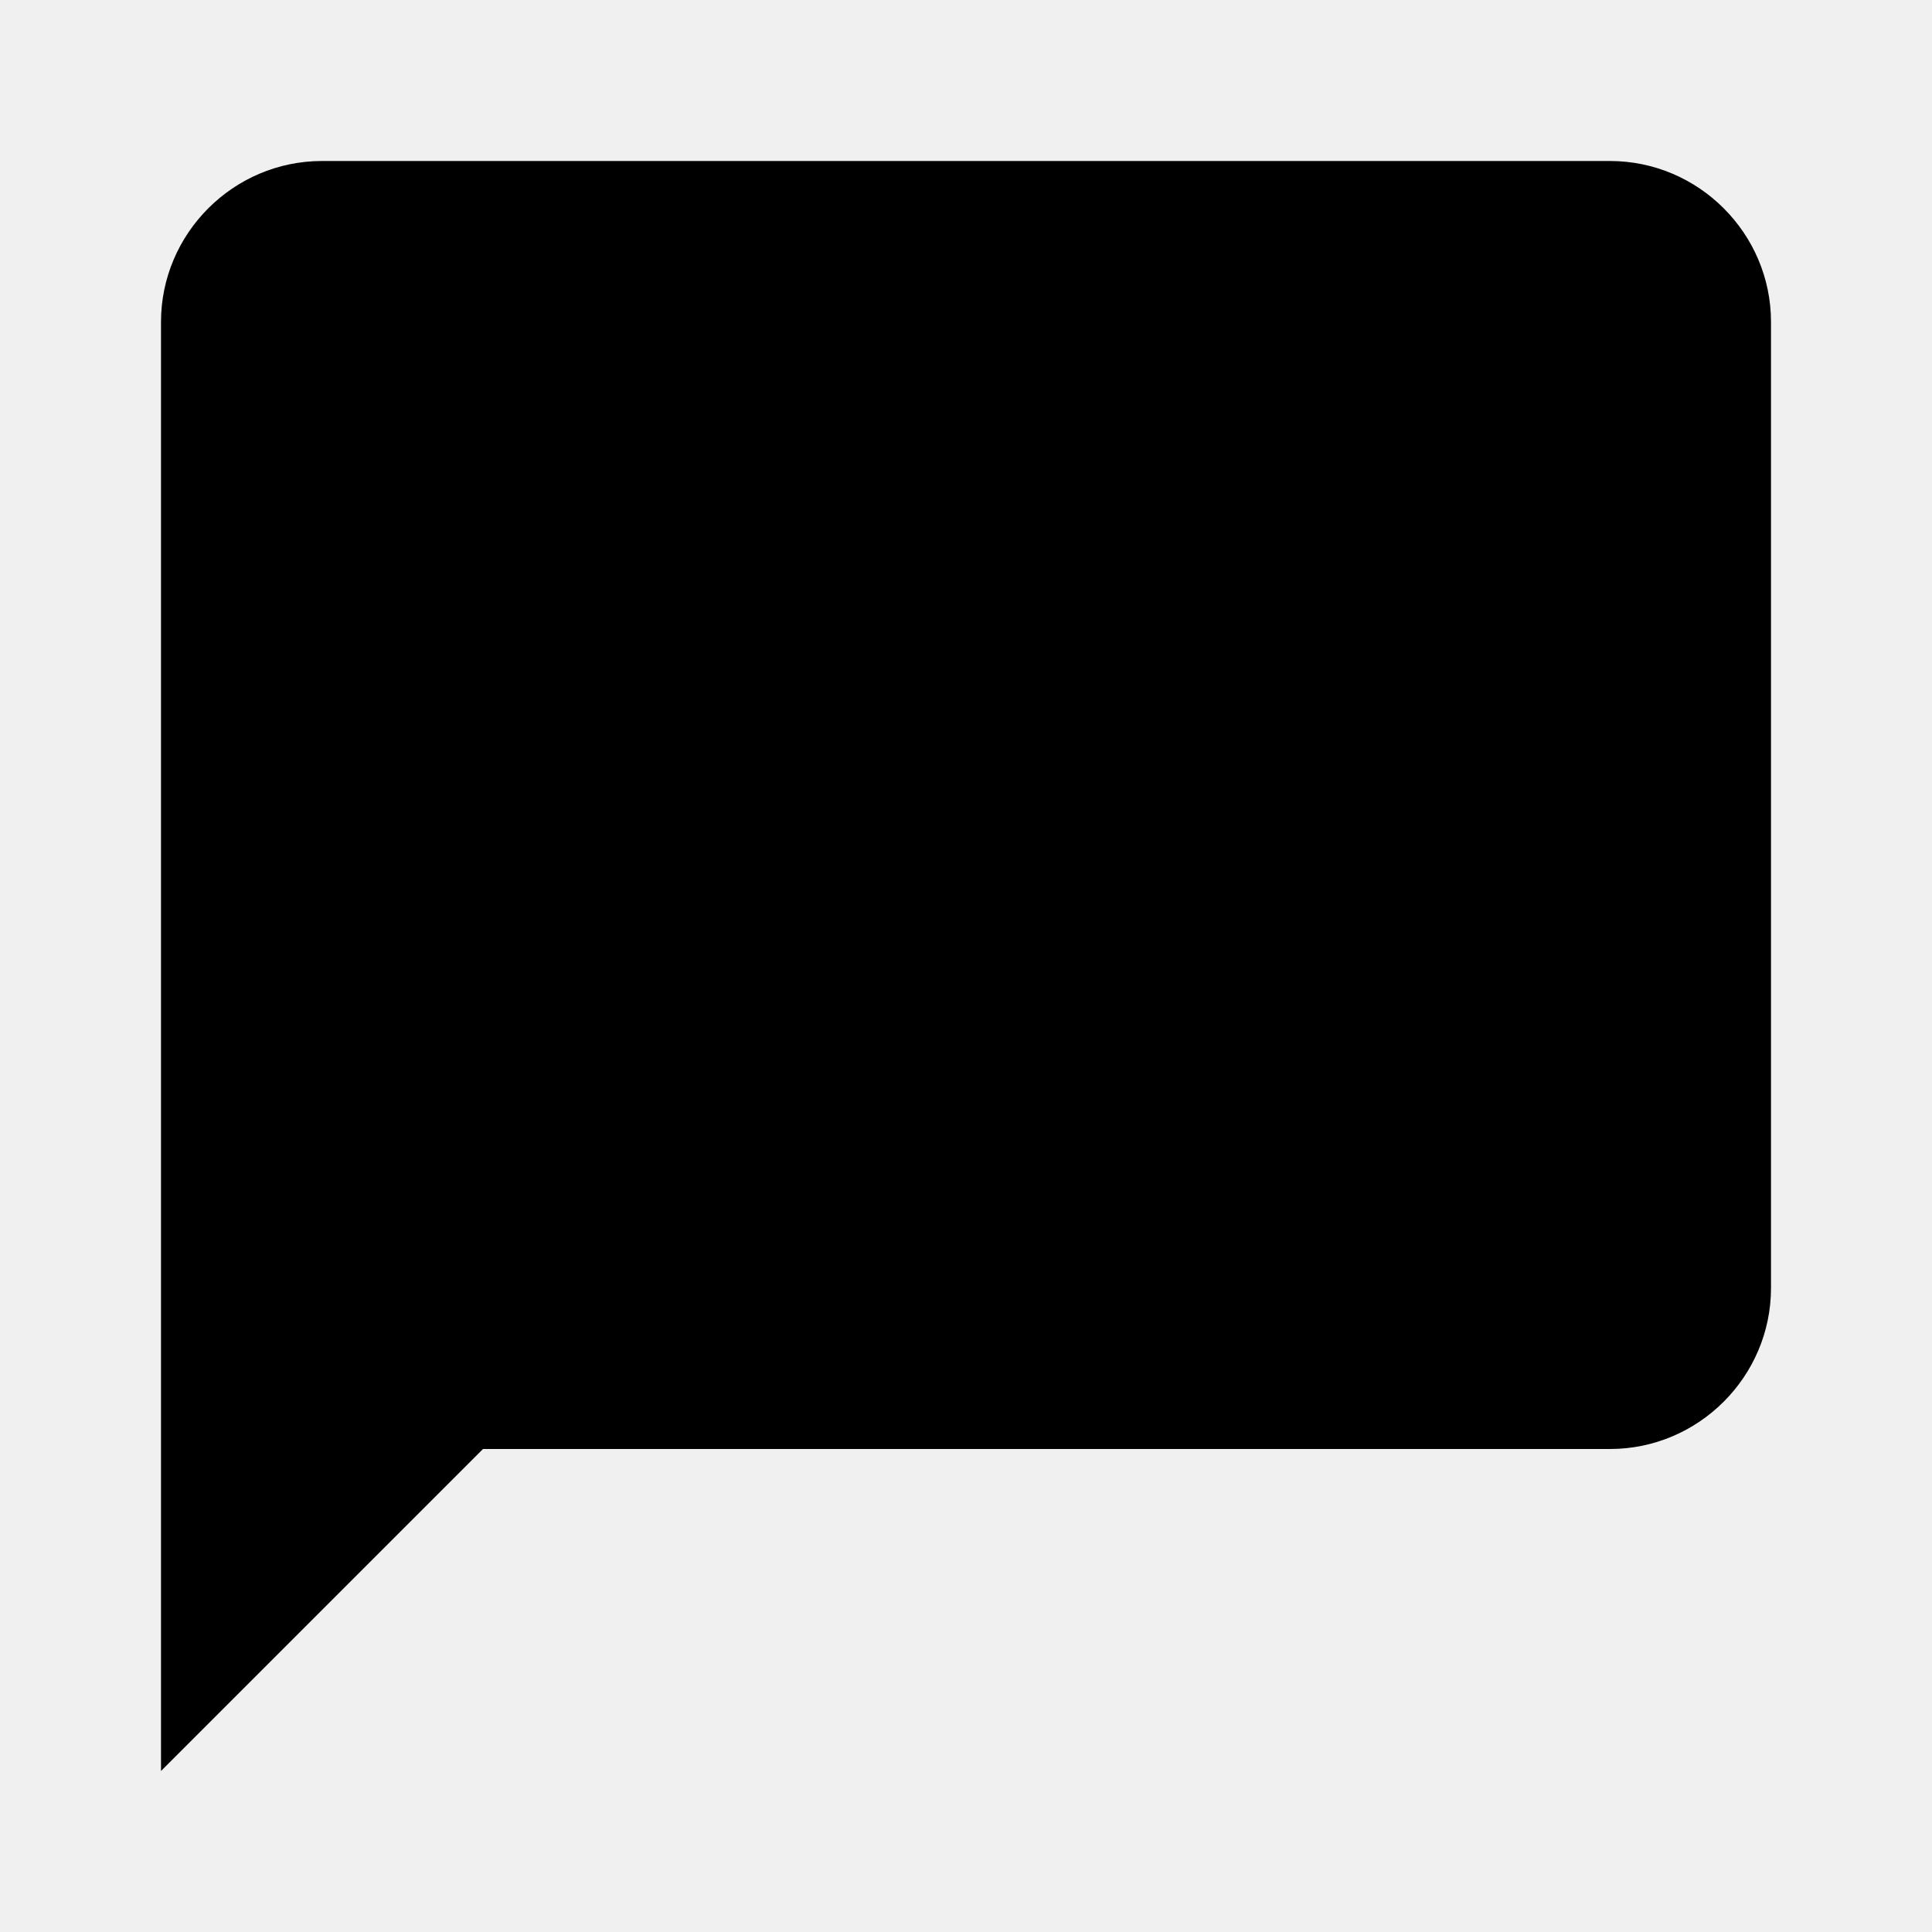
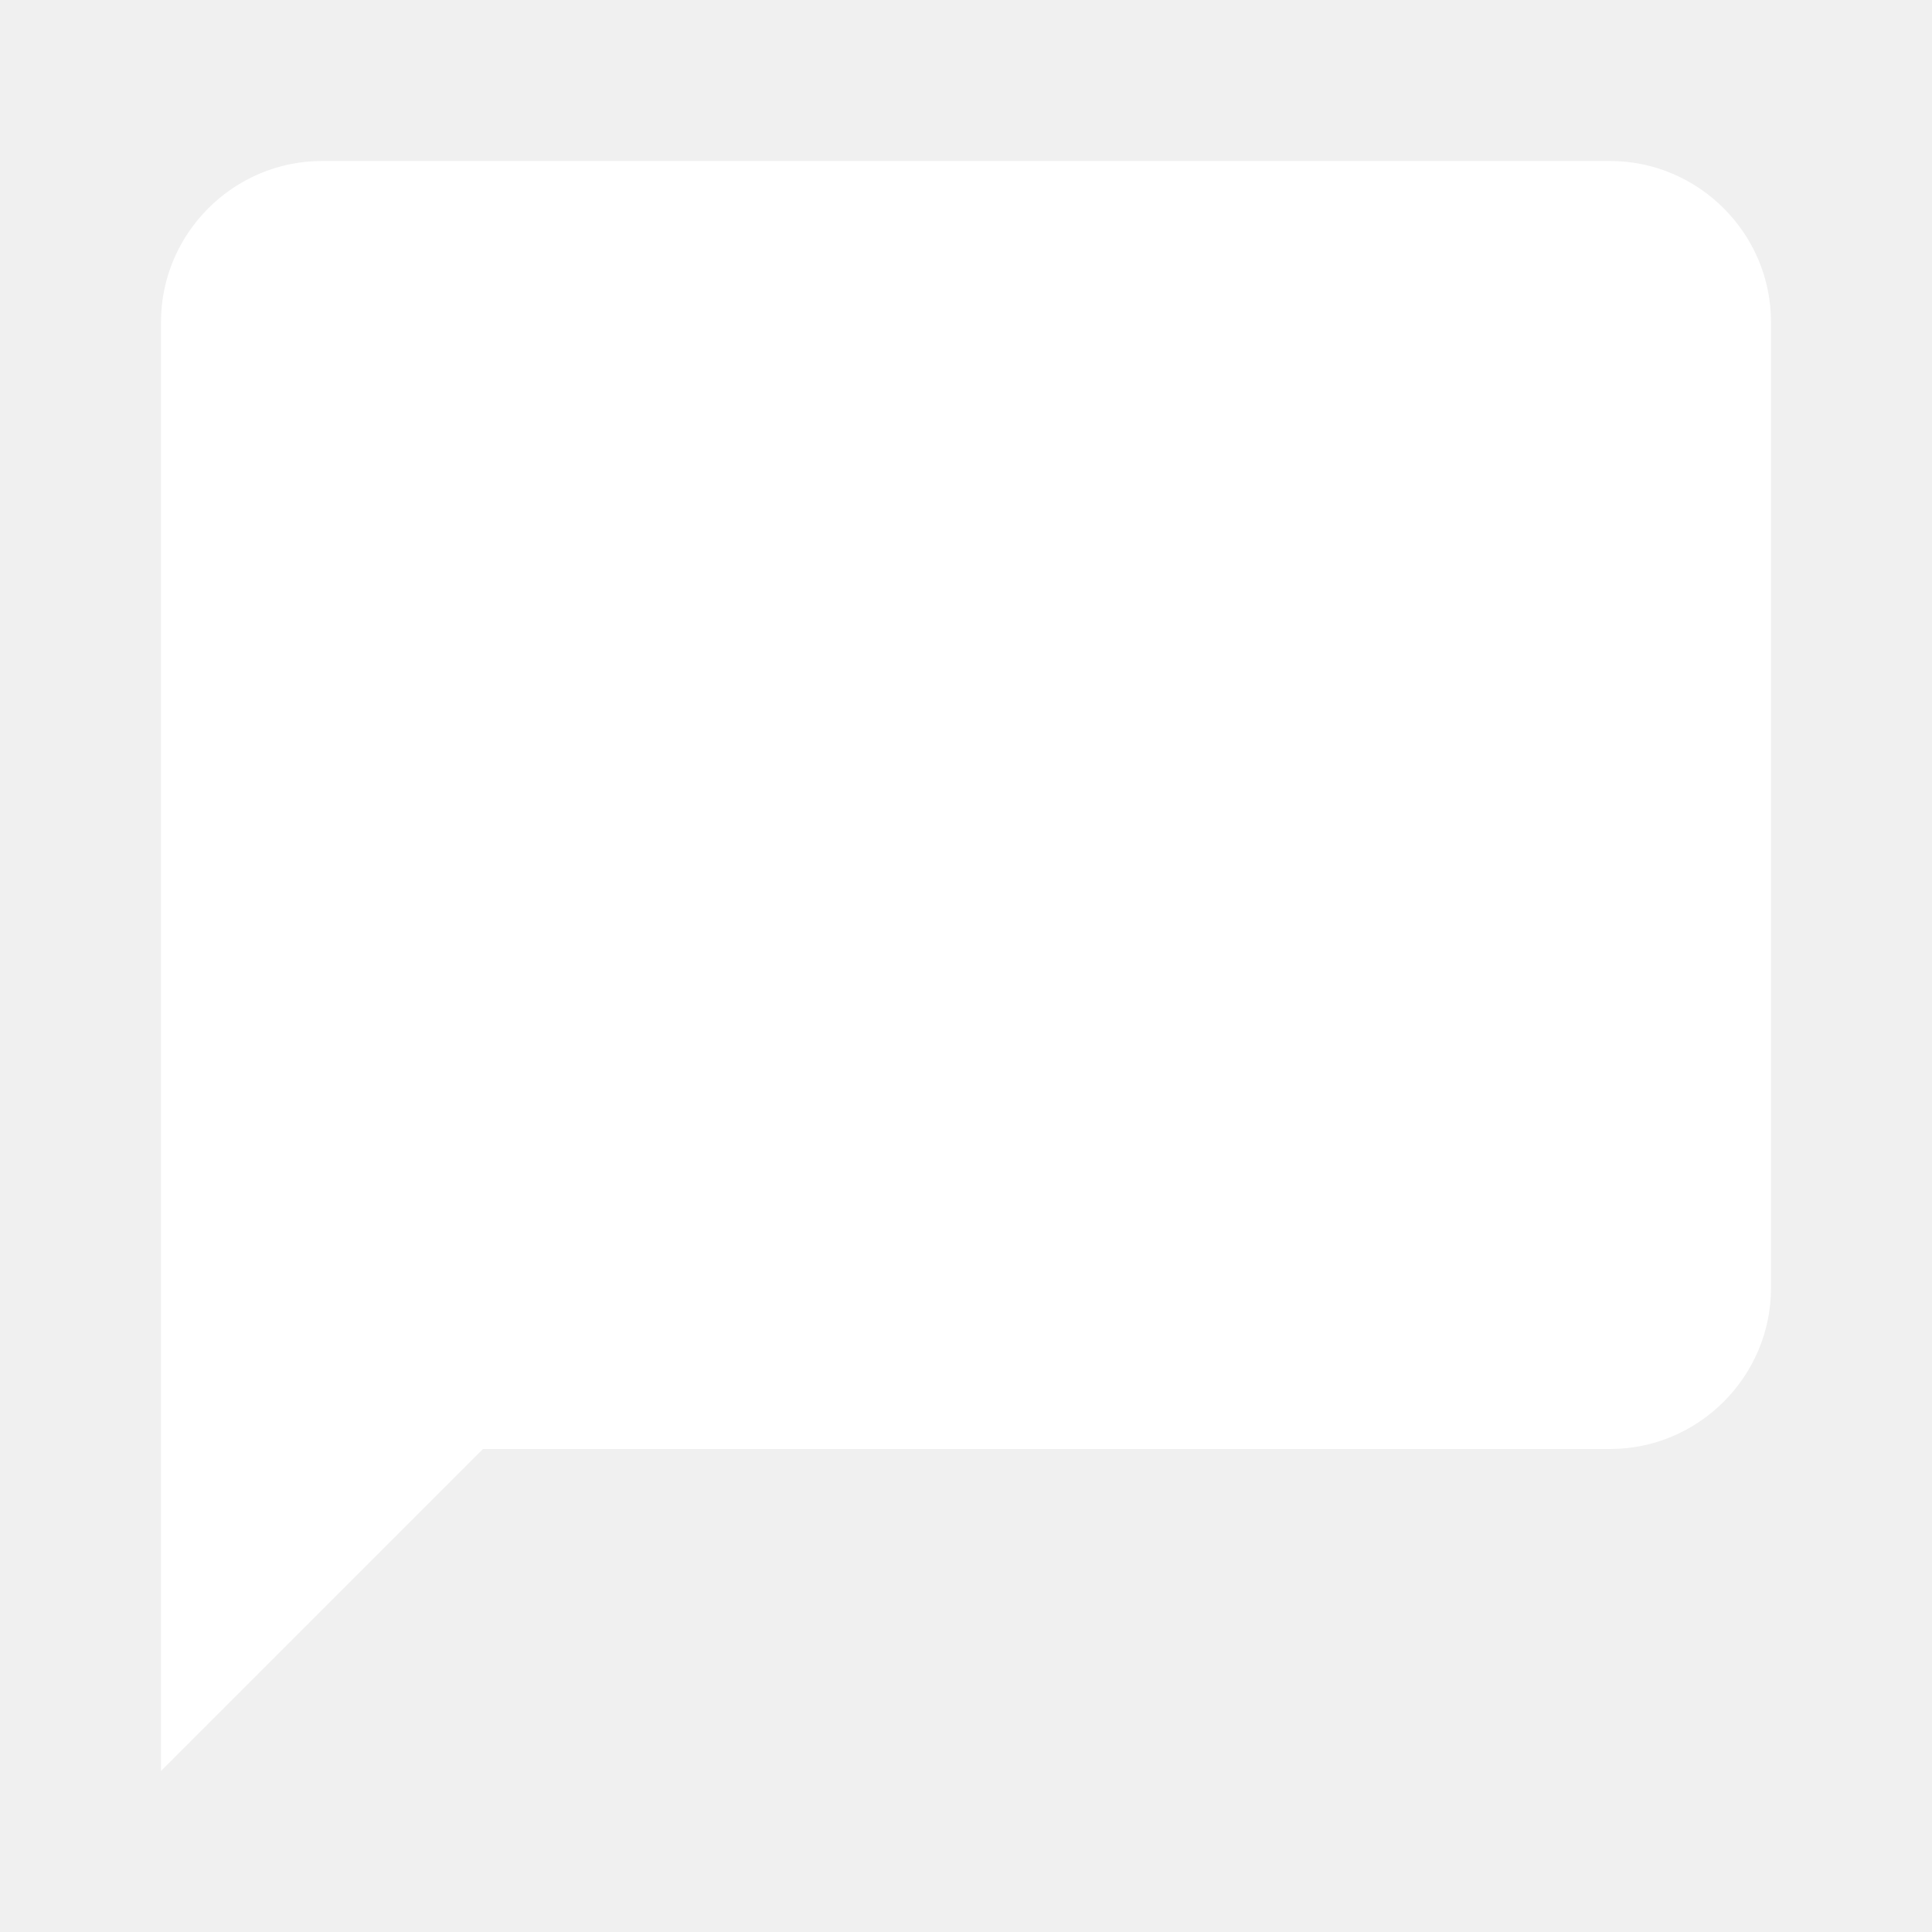
- <svg xmlns="http://www.w3.org/2000/svg" viewBox="0 0 24 24" fill="black" width="18px" height="18px">
+ <svg xmlns="http://www.w3.org/2000/svg" viewBox="0 0 24 24" fill="white" width="18px" height="18px">
  <path d="M0 0h24v24H0V0z" fill="none" />
  <path d="M20 2H4c-1.1 0-2 .9-2 2v18l4-4h14c1.1 0 2-.9 2-2V4c0-1.1-.9-2-2-2z" />
</svg>
